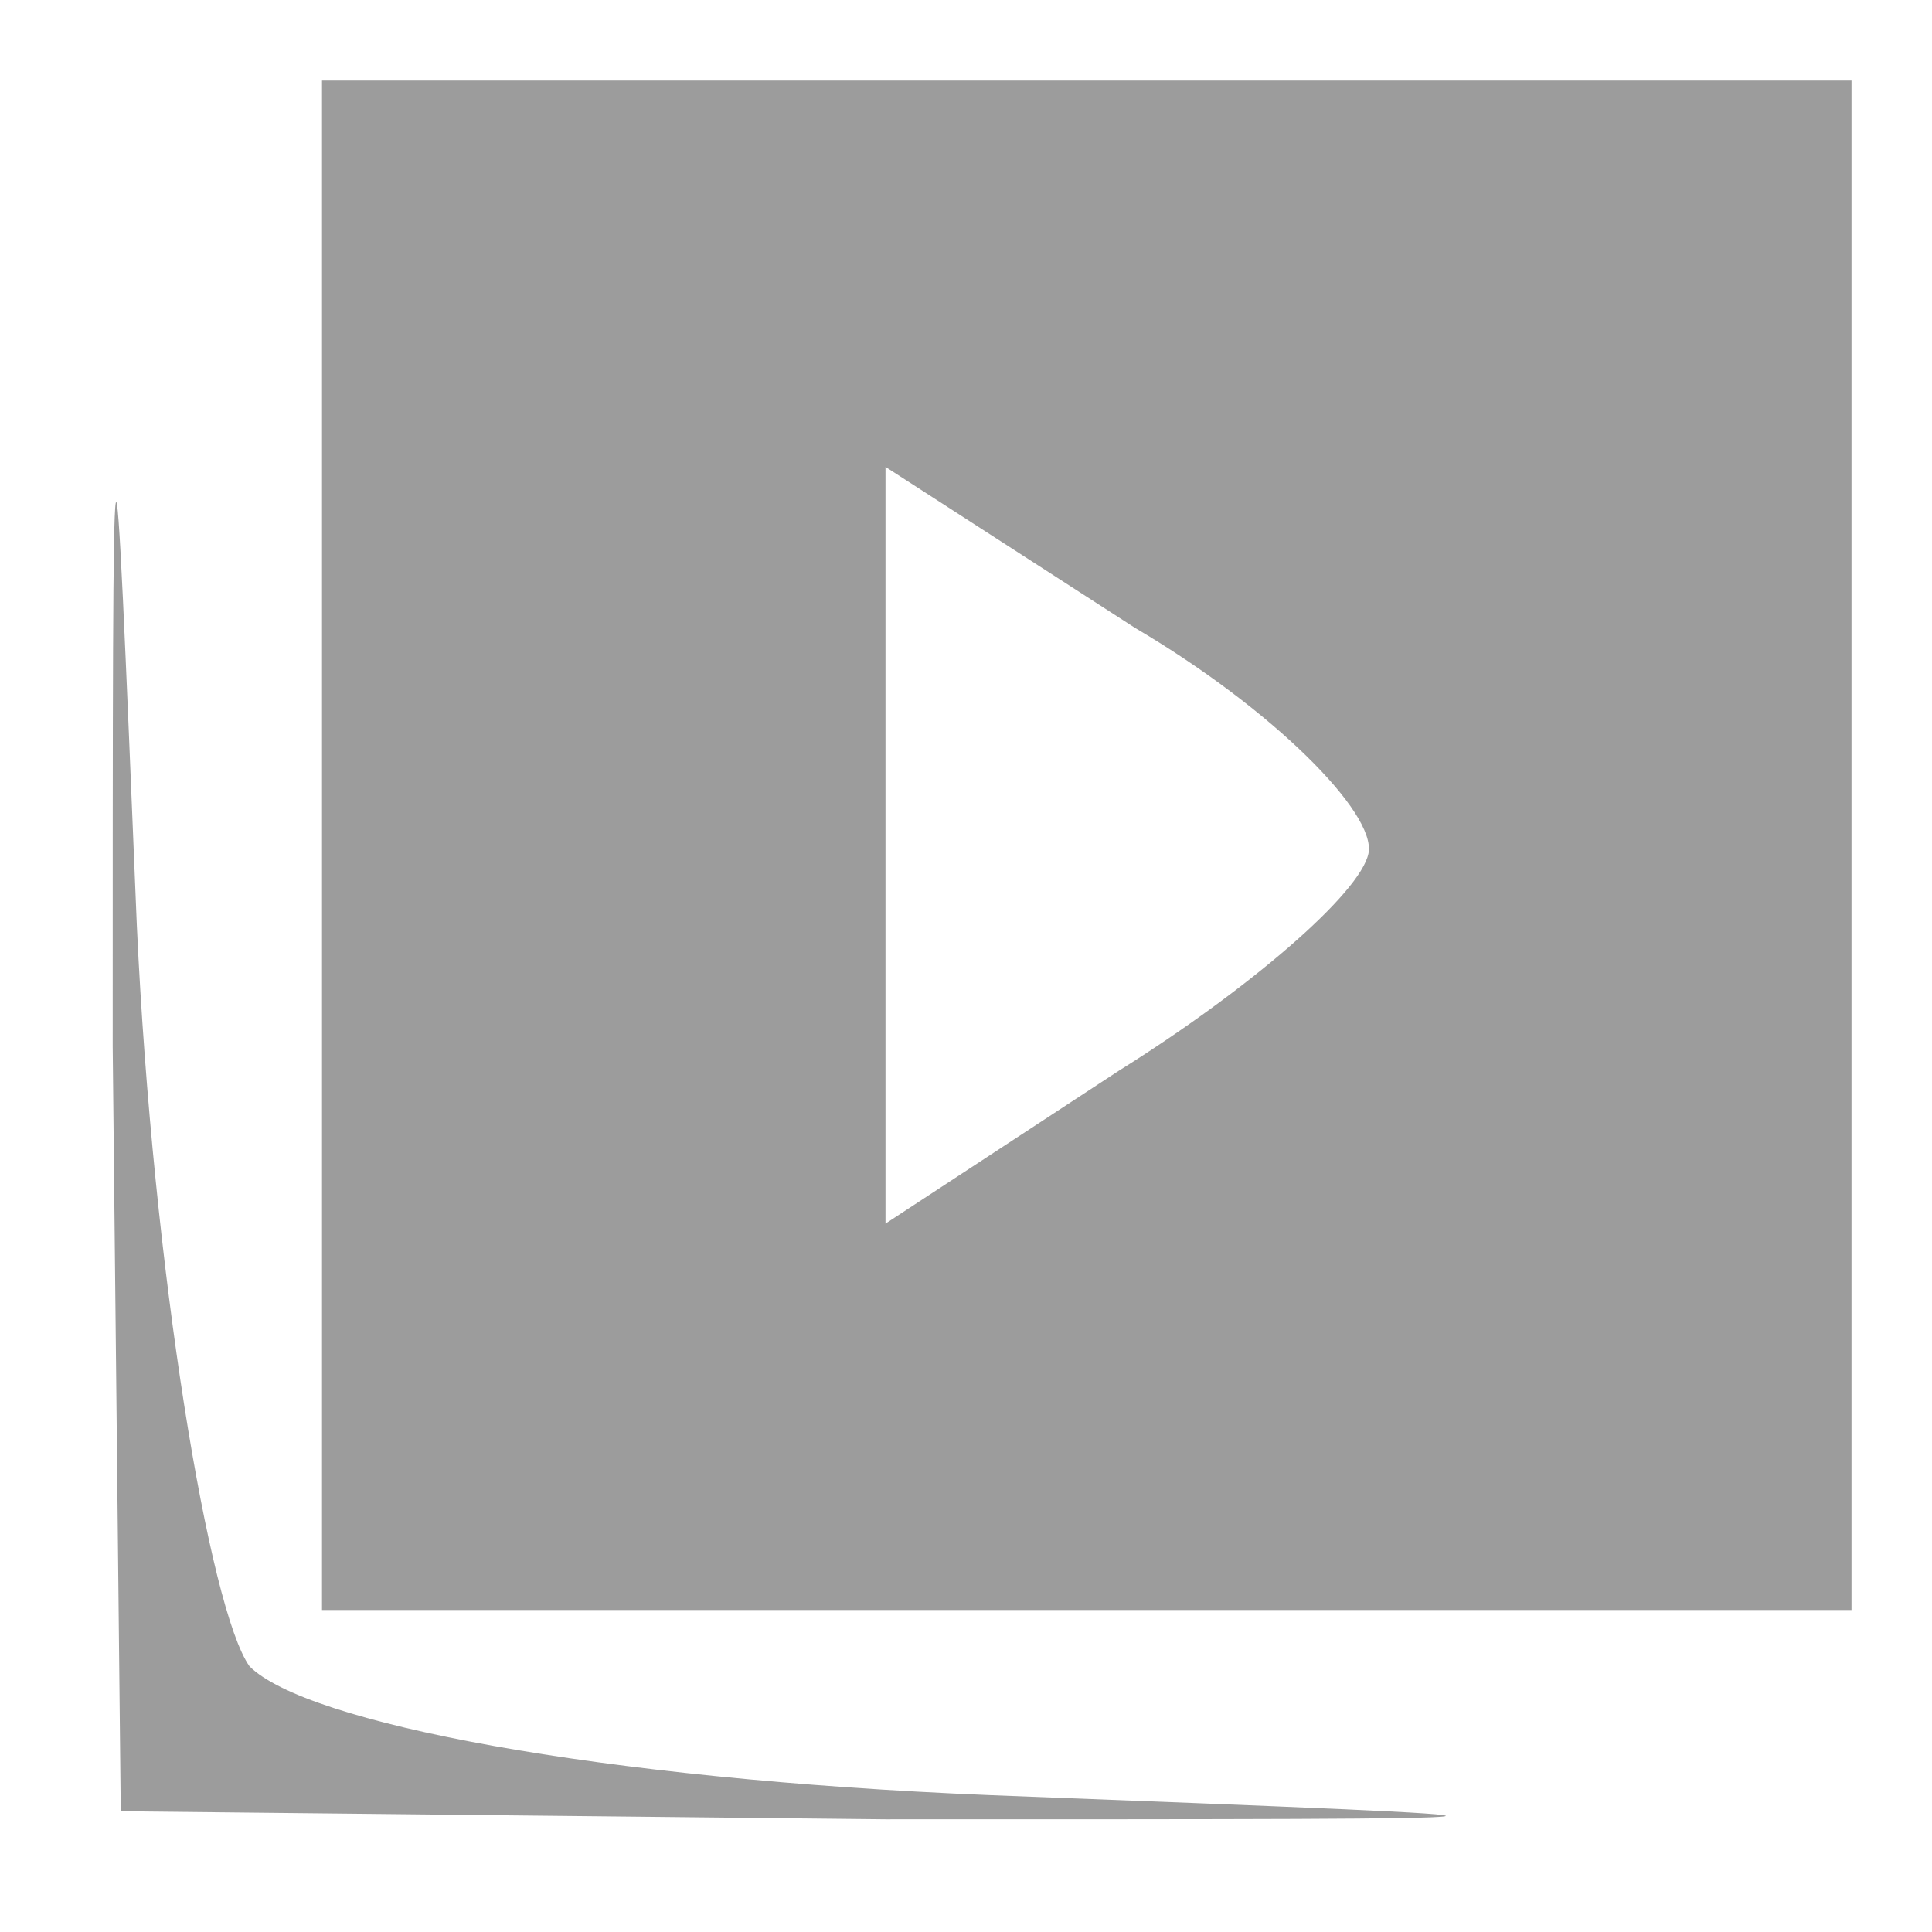
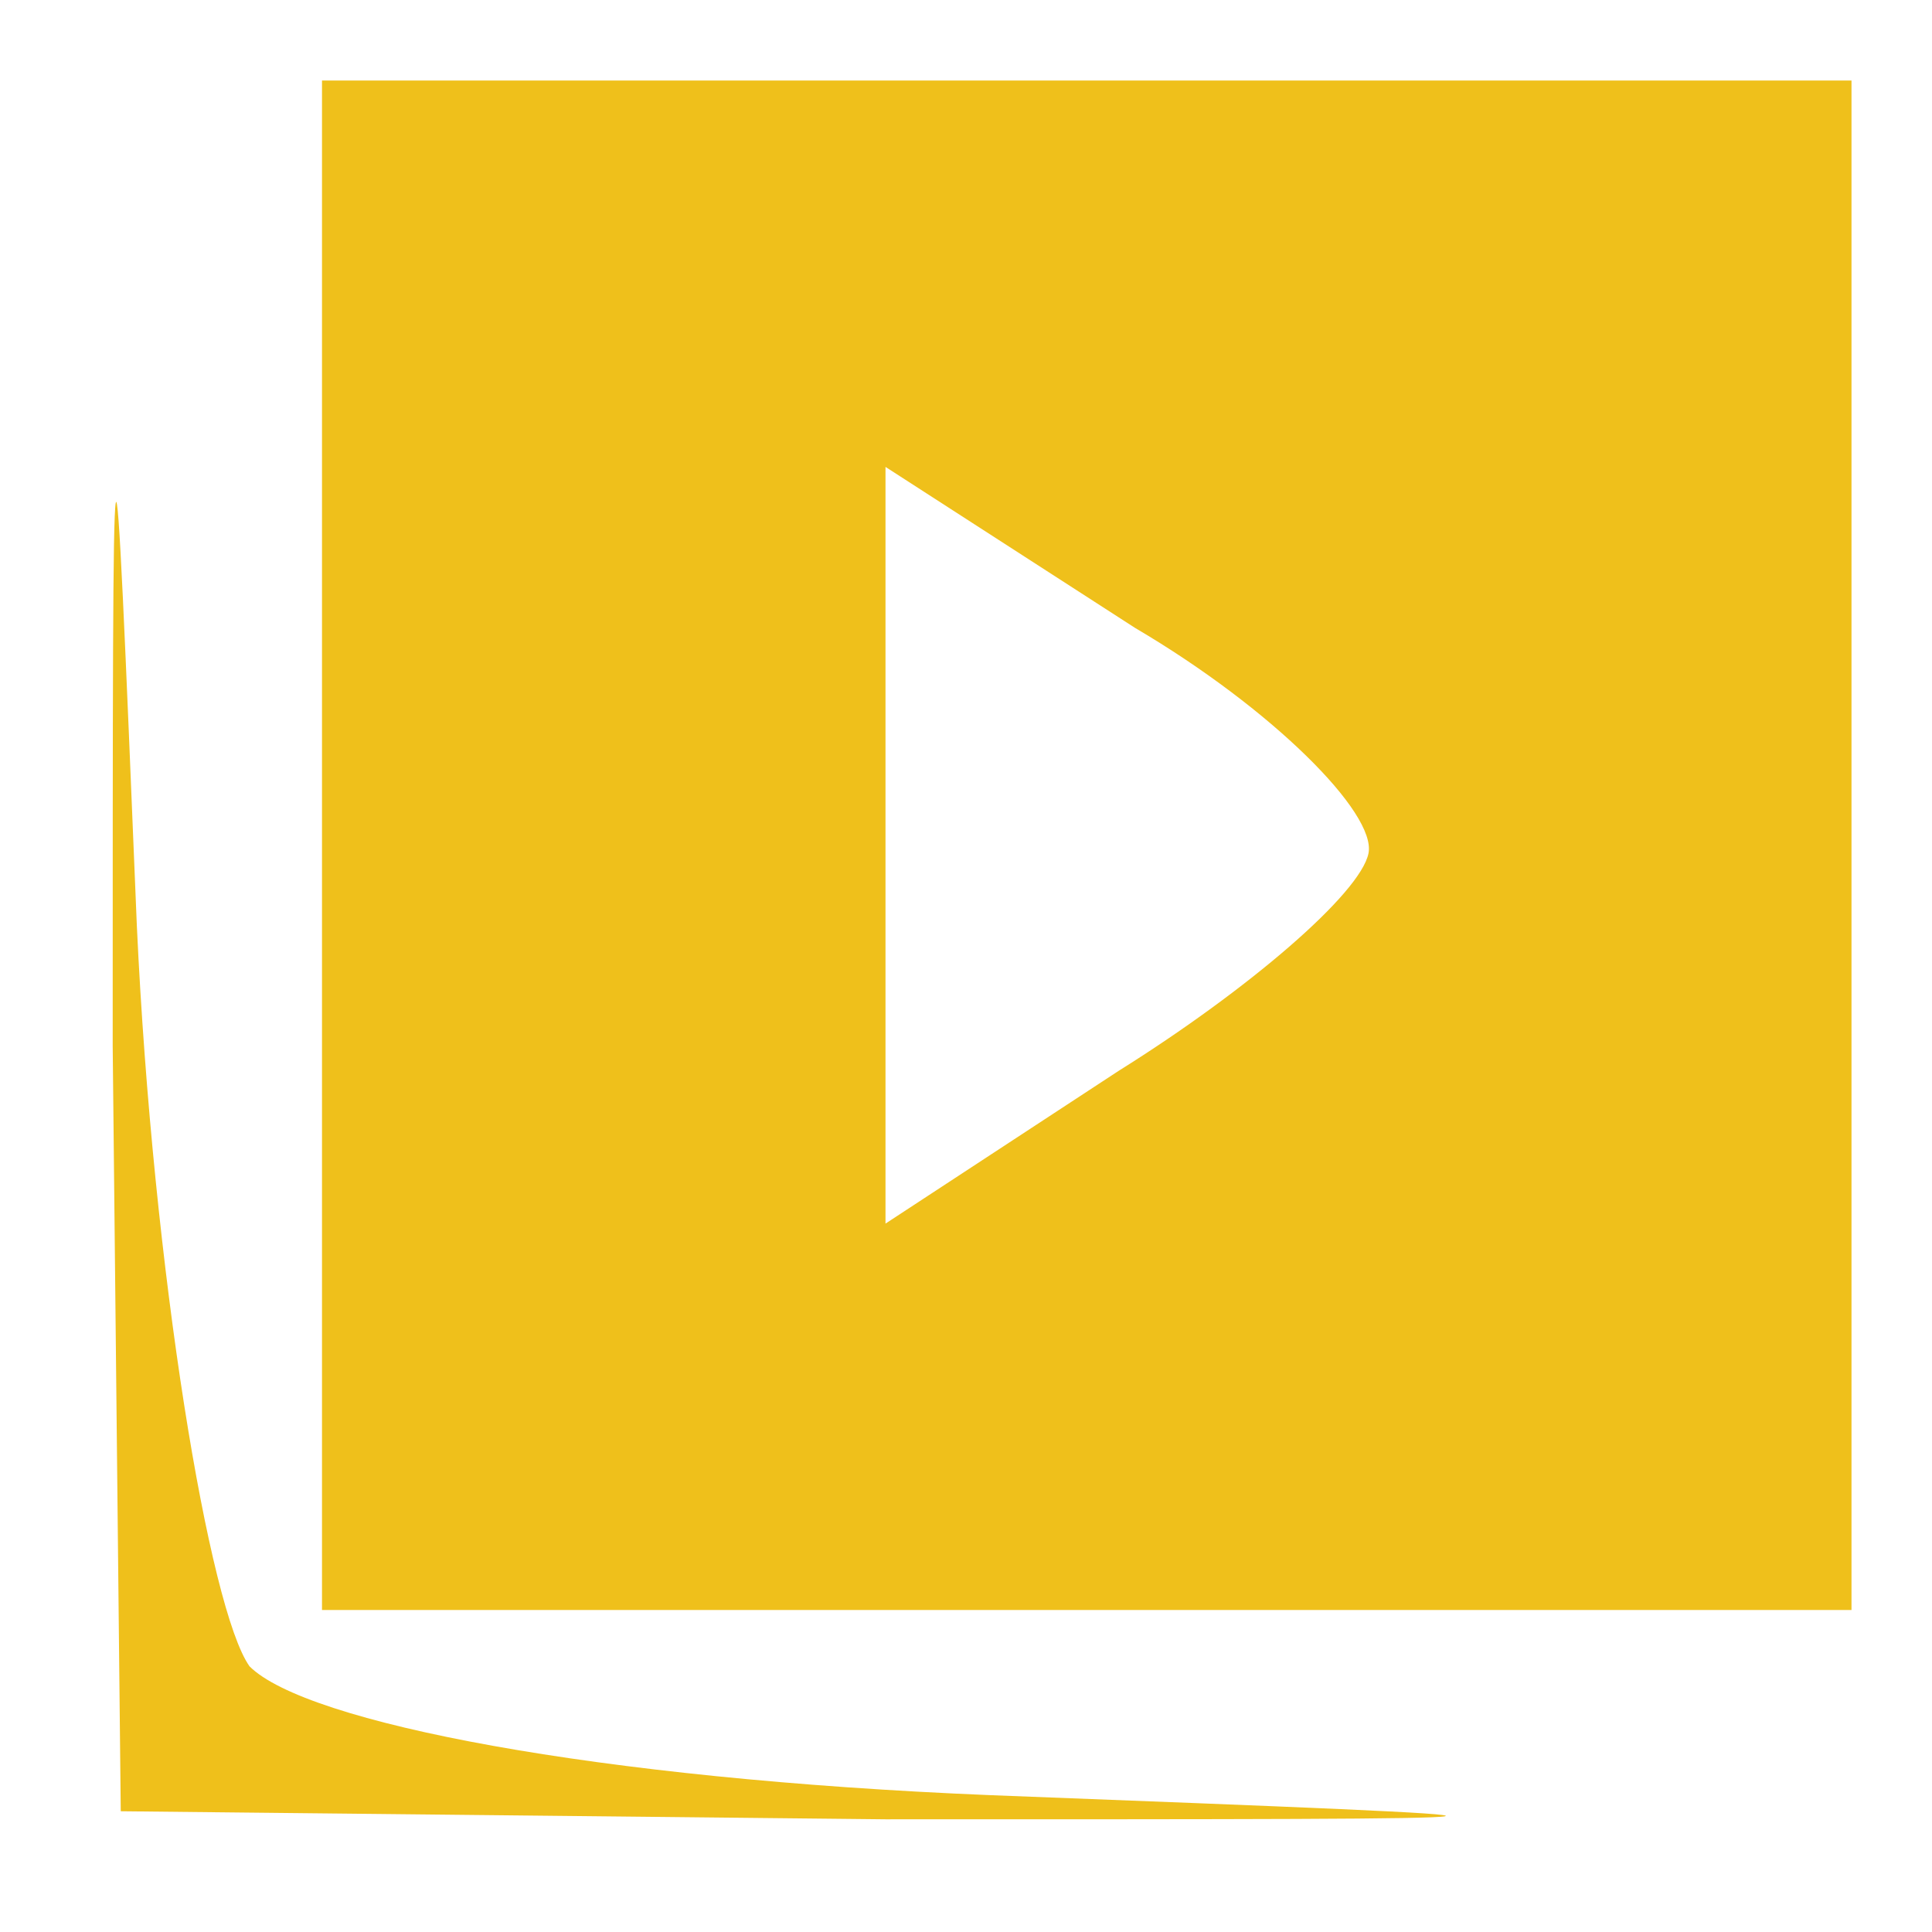
<svg xmlns="http://www.w3.org/2000/svg" version="1.0" width="24pt" height="24pt" viewBox="0 0 24 24" preserveAspectRatio="xMidYMid meet">
-   <g transform="translate(0,24) scale(0.1,-0.1)" fill="#9C9C9C" stroke="none">
+   <g transform="translate(0,24) scale(0.1,-0.1)" fill="#efc01b" stroke="none">
    <path d="M40 135 l0 -95 95 0 95 0 0 95 0 95 -95 0 -95 0 0 -95z m130 -1 c-1 -5 -15 -17 -31 -27 l-29 -19 0 47 0 47 31 -20 c17 -10 30 -23 29 -28z" />
    <path d="M14 110 l1 -95 95 -1 c90 0 91 0 13 3 -49 2 -85 9 -92 16 -5 7 -12 49 -14 92 -3 73 -3 72 -3 -15z" />
  </g>
</svg>
